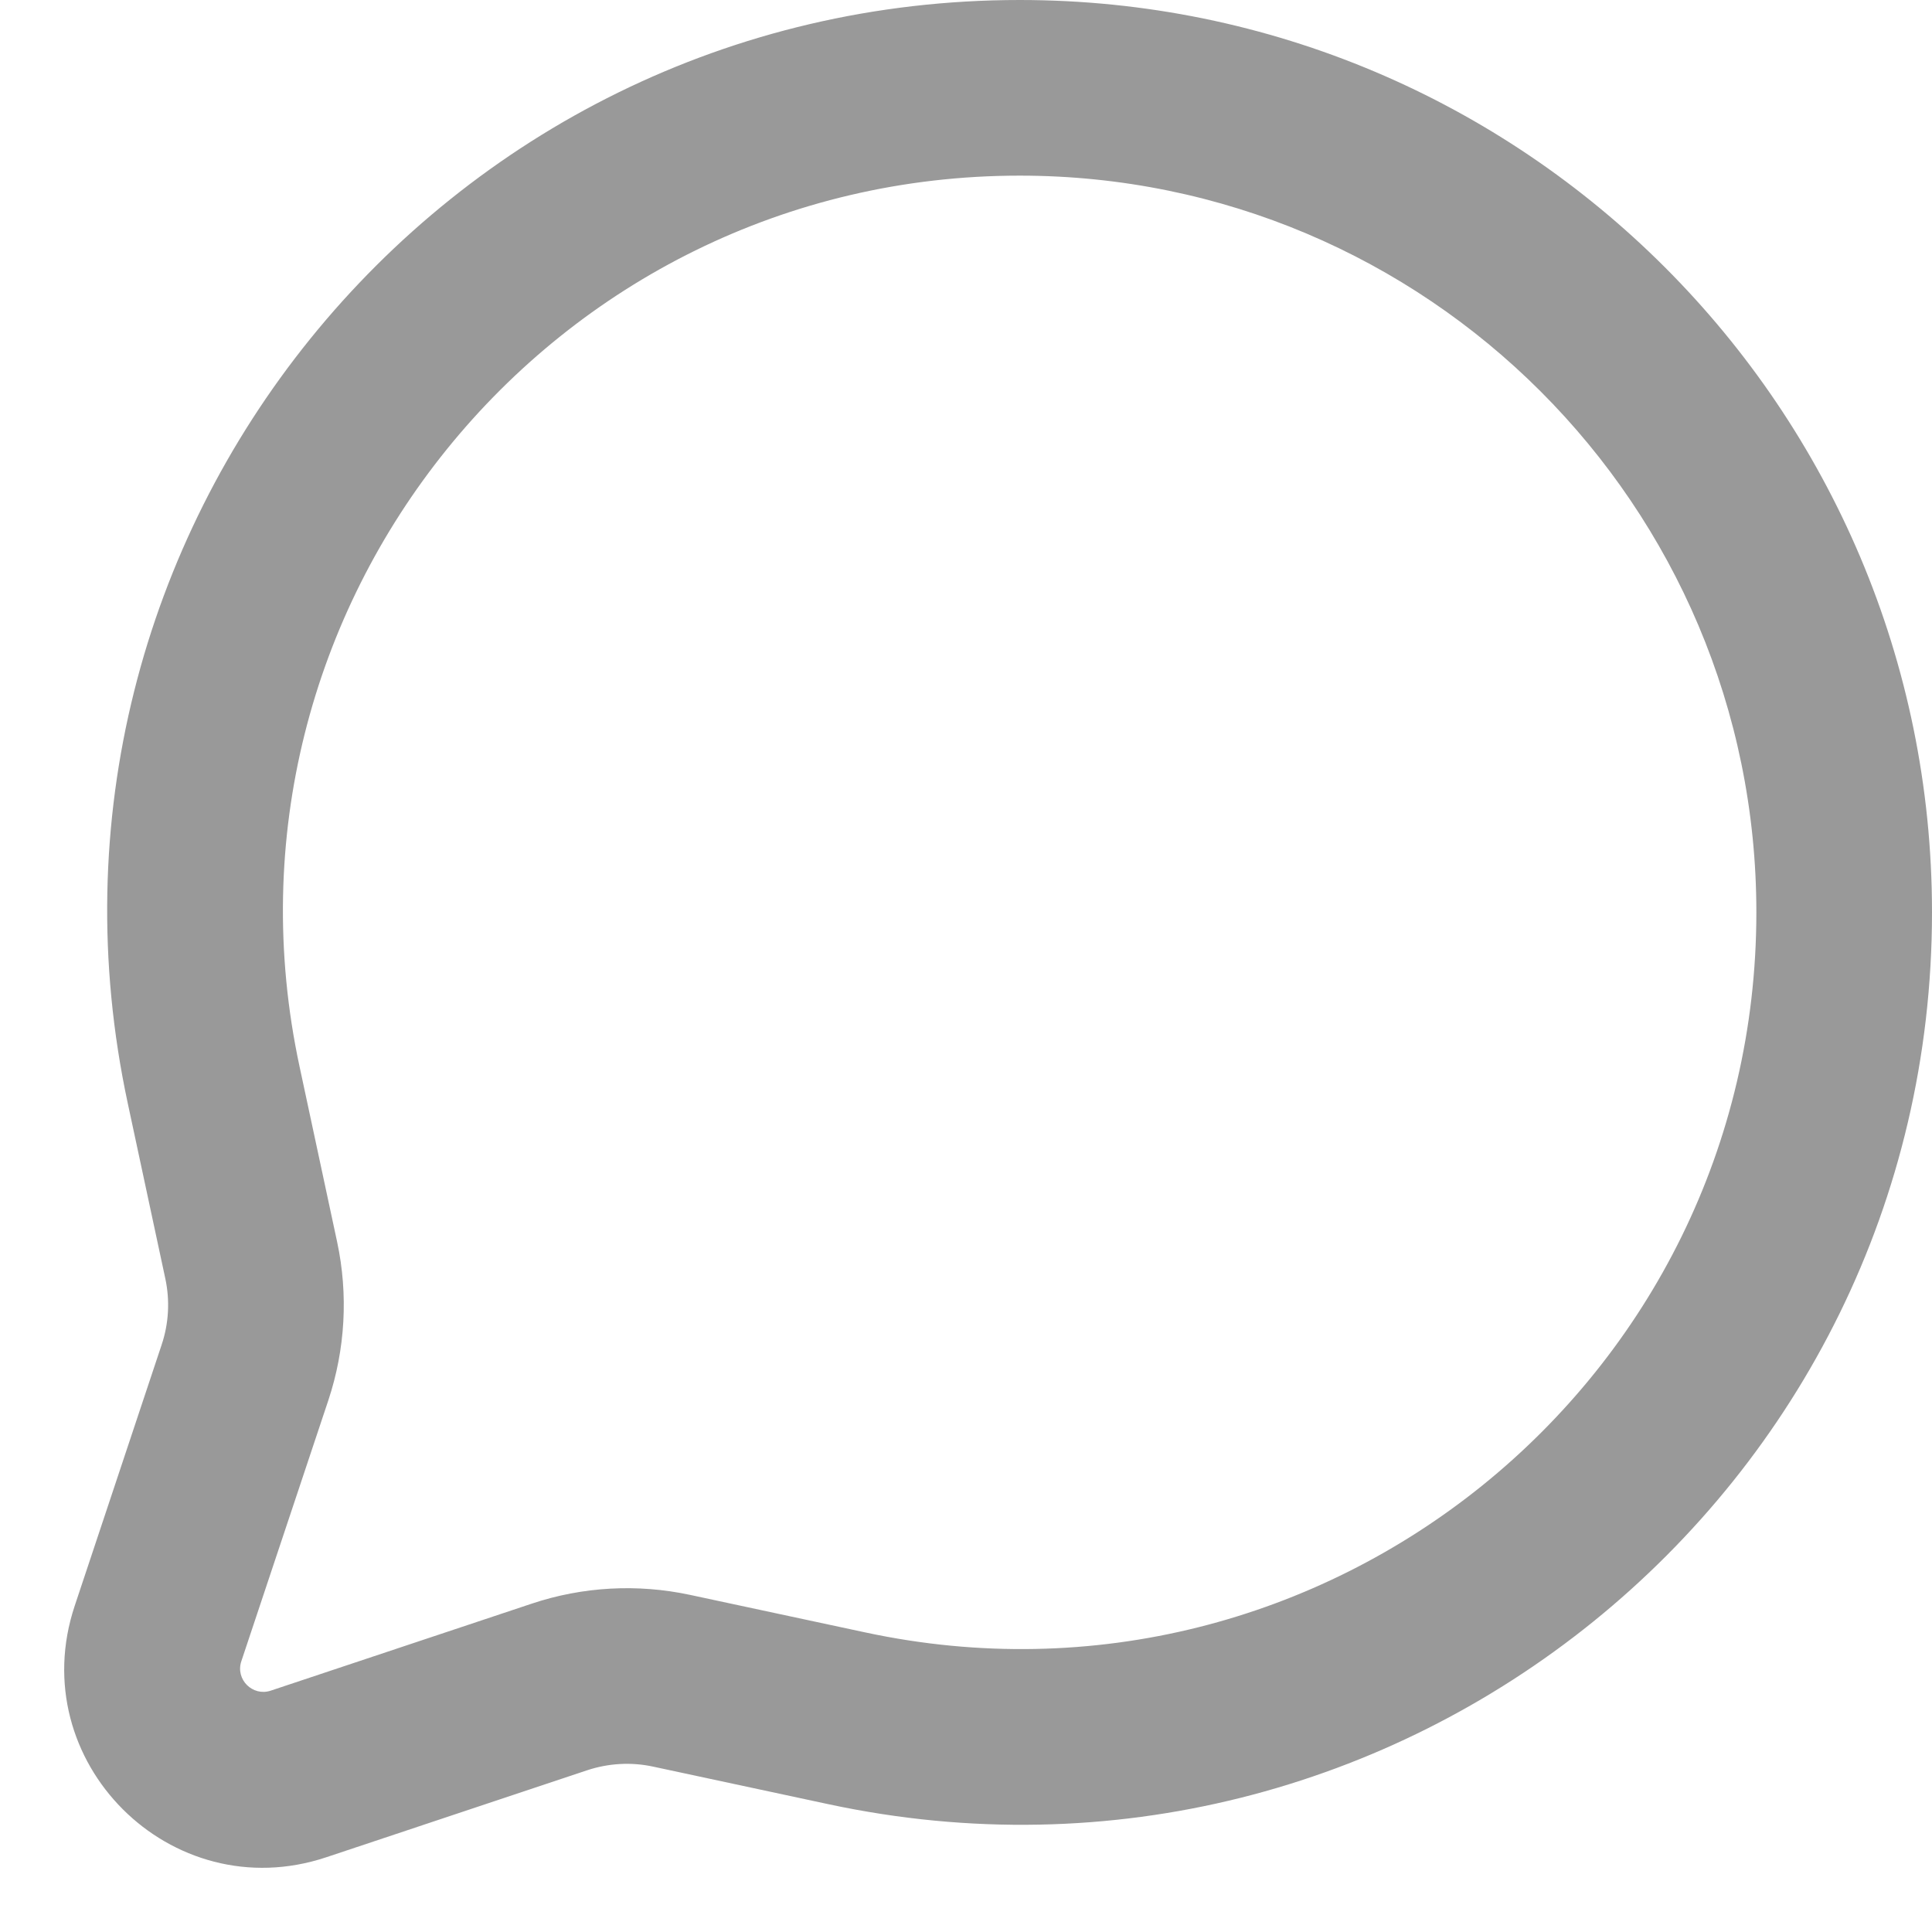
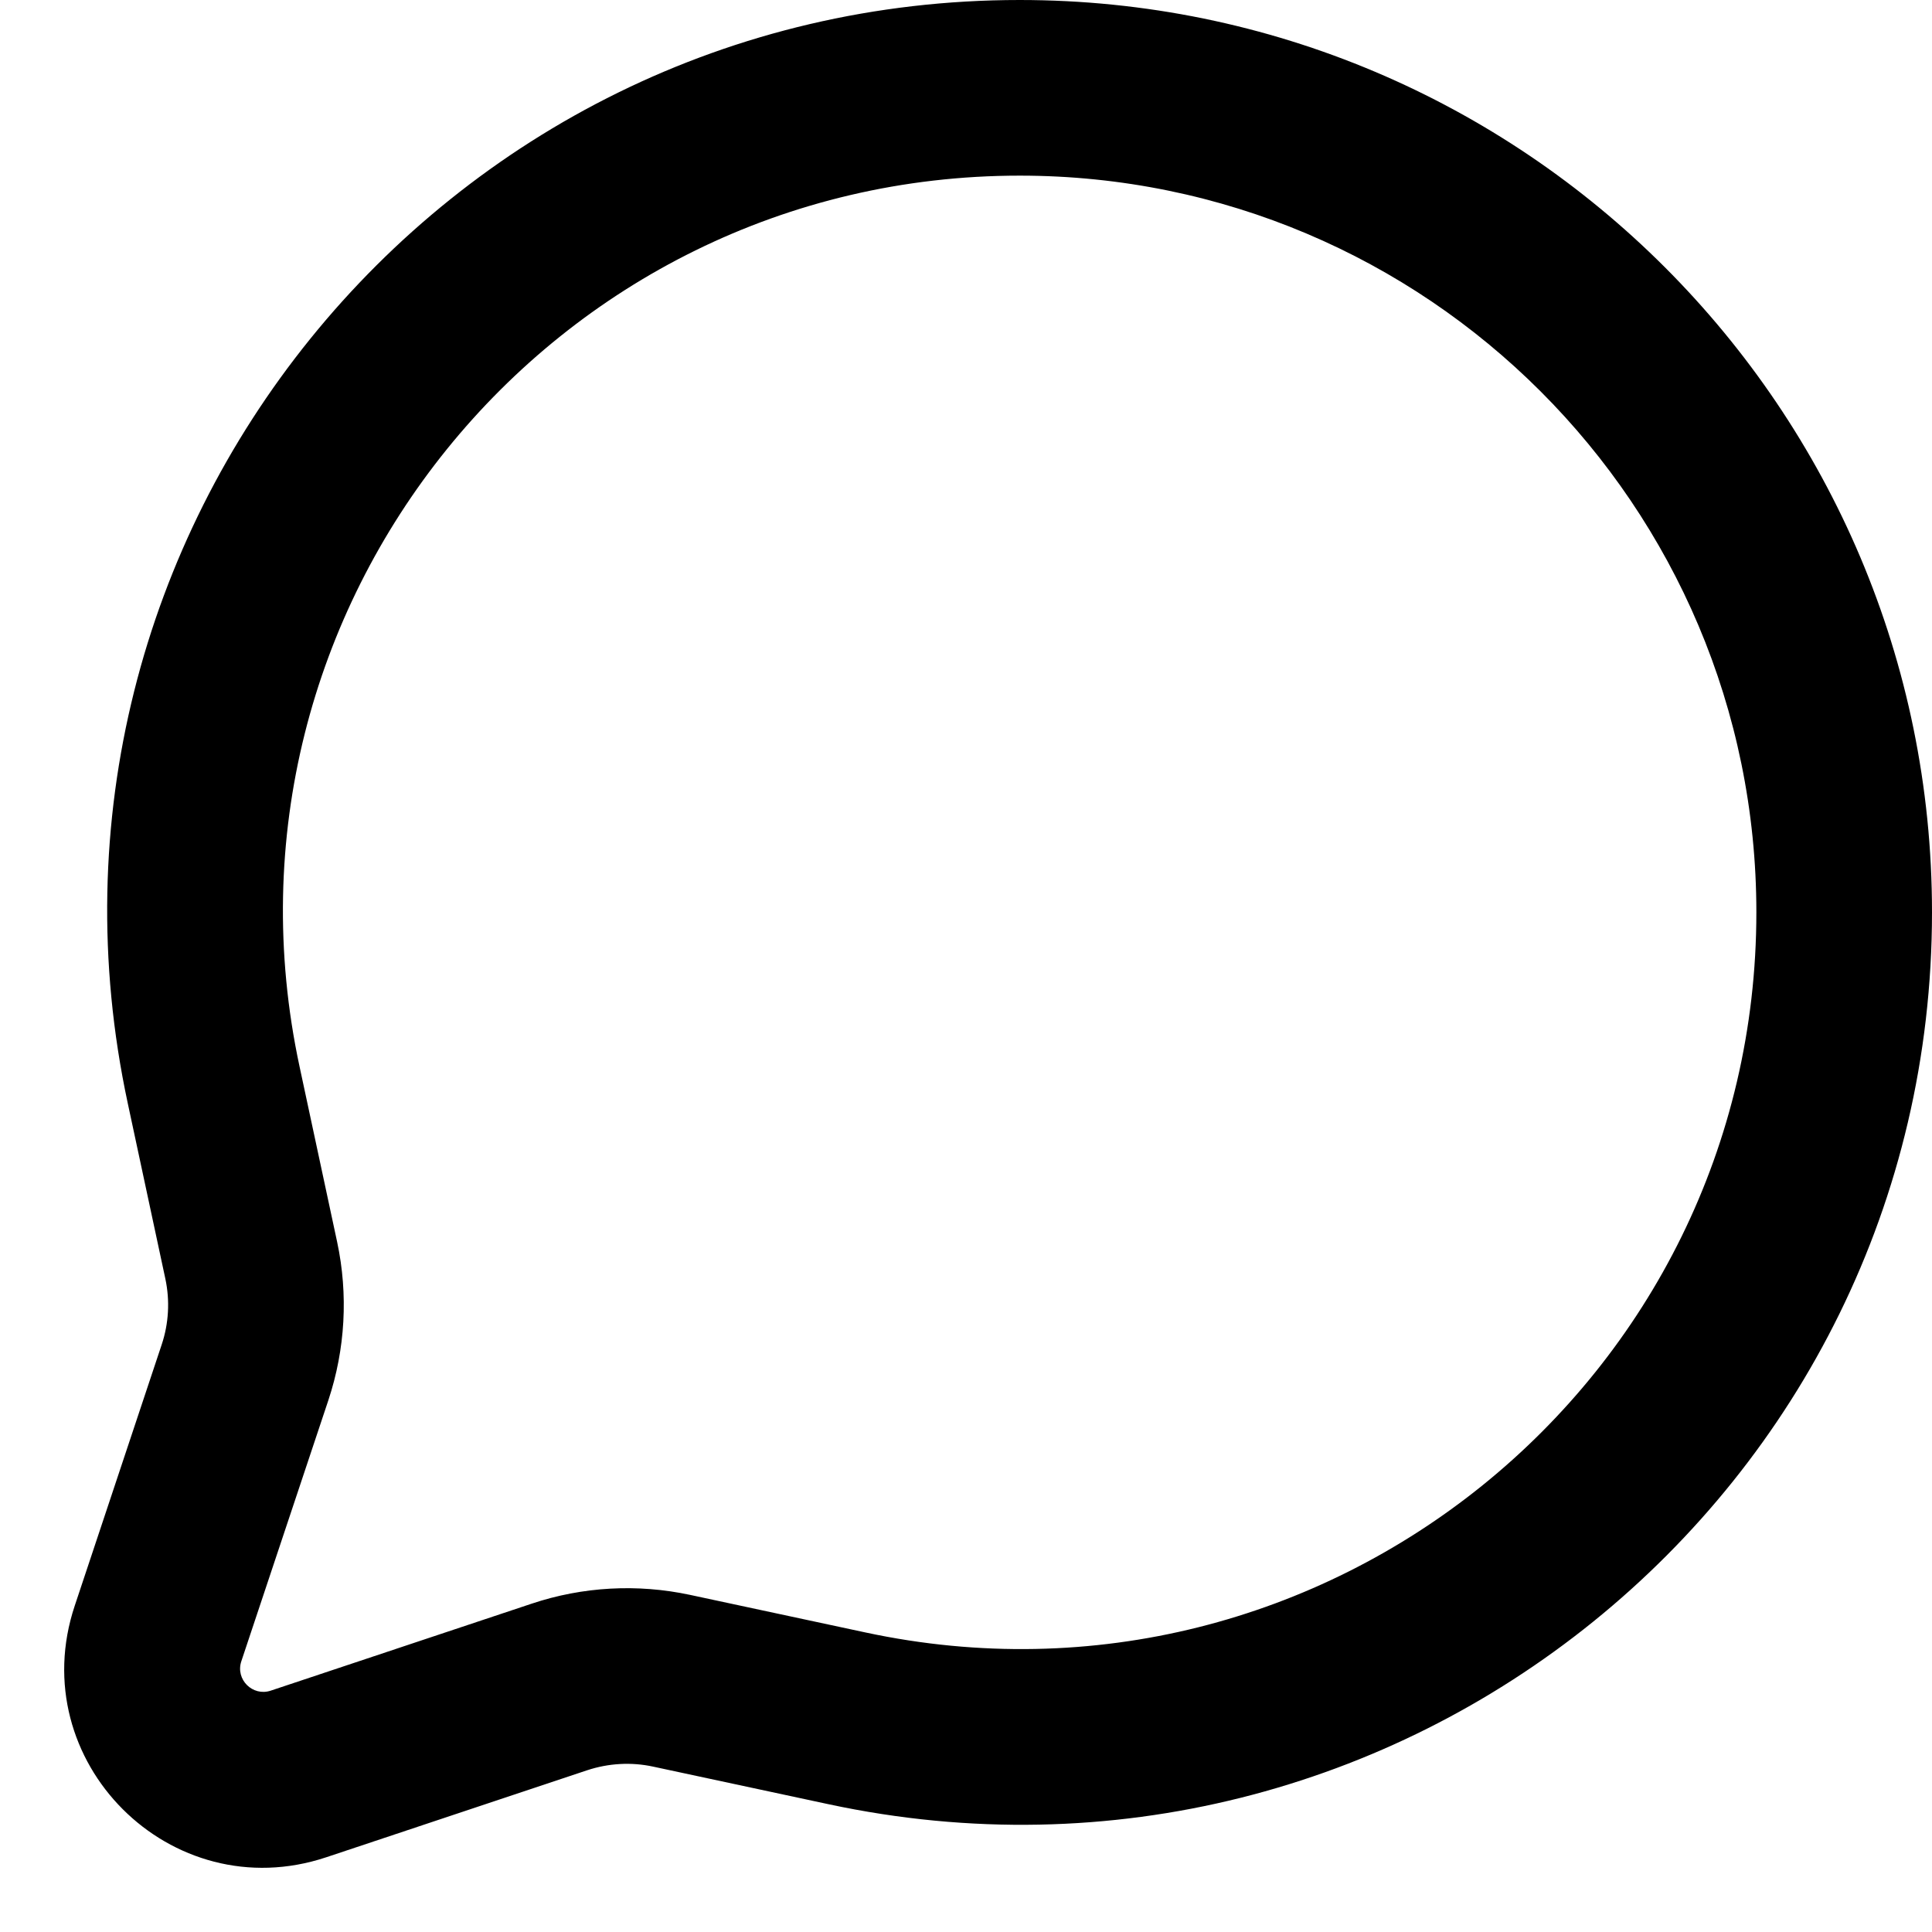
<svg xmlns="http://www.w3.org/2000/svg" width="22" height="22" viewBox="0 0 22 22" fill="none">
-   <path fill-rule="evenodd" clip-rule="evenodd" d="M1.455 12.564C0.069 6.098 4.999 0 11.612 0C17.349 0 22 4.651 22 10.388C22 17.001 15.902 21.93 9.435 20.545L7.438 20.117C7.189 20.063 6.929 20.078 6.687 20.158L3.715 21.149C1.945 21.739 0.261 20.055 0.851 18.285L1.841 15.312C1.922 15.07 1.936 14.811 1.883 14.562L1.455 12.564ZM11.612 2C6.272 2 2.292 6.924 3.411 12.145L3.839 14.142C3.967 14.741 3.932 15.364 3.739 15.945L2.748 18.917C2.679 19.124 2.876 19.32 3.082 19.252L6.055 18.261C6.636 18.067 7.258 18.033 7.857 18.161L9.855 18.589C15.076 19.708 20 15.728 20 10.388C20 5.755 16.244 2 11.612 2Z" fill="black" fill-opacity="0.4" />
+   <path fill-rule="evenodd" clip-rule="evenodd" d="M1.455 12.564C0.069 6.098 4.999 0 11.612 0C17.349 0 22 4.651 22 10.388C22 17.001 15.902 21.93 9.435 20.545L7.438 20.117C7.189 20.063 6.929 20.078 6.687 20.158L3.715 21.149C1.945 21.739 0.261 20.055 0.851 18.285L1.841 15.312C1.922 15.07 1.936 14.811 1.883 14.562L1.455 12.564ZM11.612 2C6.272 2 2.292 6.924 3.411 12.145L3.839 14.142C3.967 14.741 3.932 15.364 3.739 15.945L2.748 18.917C2.679 19.124 2.876 19.32 3.082 19.252L6.055 18.261C6.636 18.067 7.258 18.033 7.857 18.161L9.855 18.589C15.076 19.708 20 15.728 20 10.388C20 5.755 16.244 2 11.612 2Z" fill="currentColor" />
</svg>
